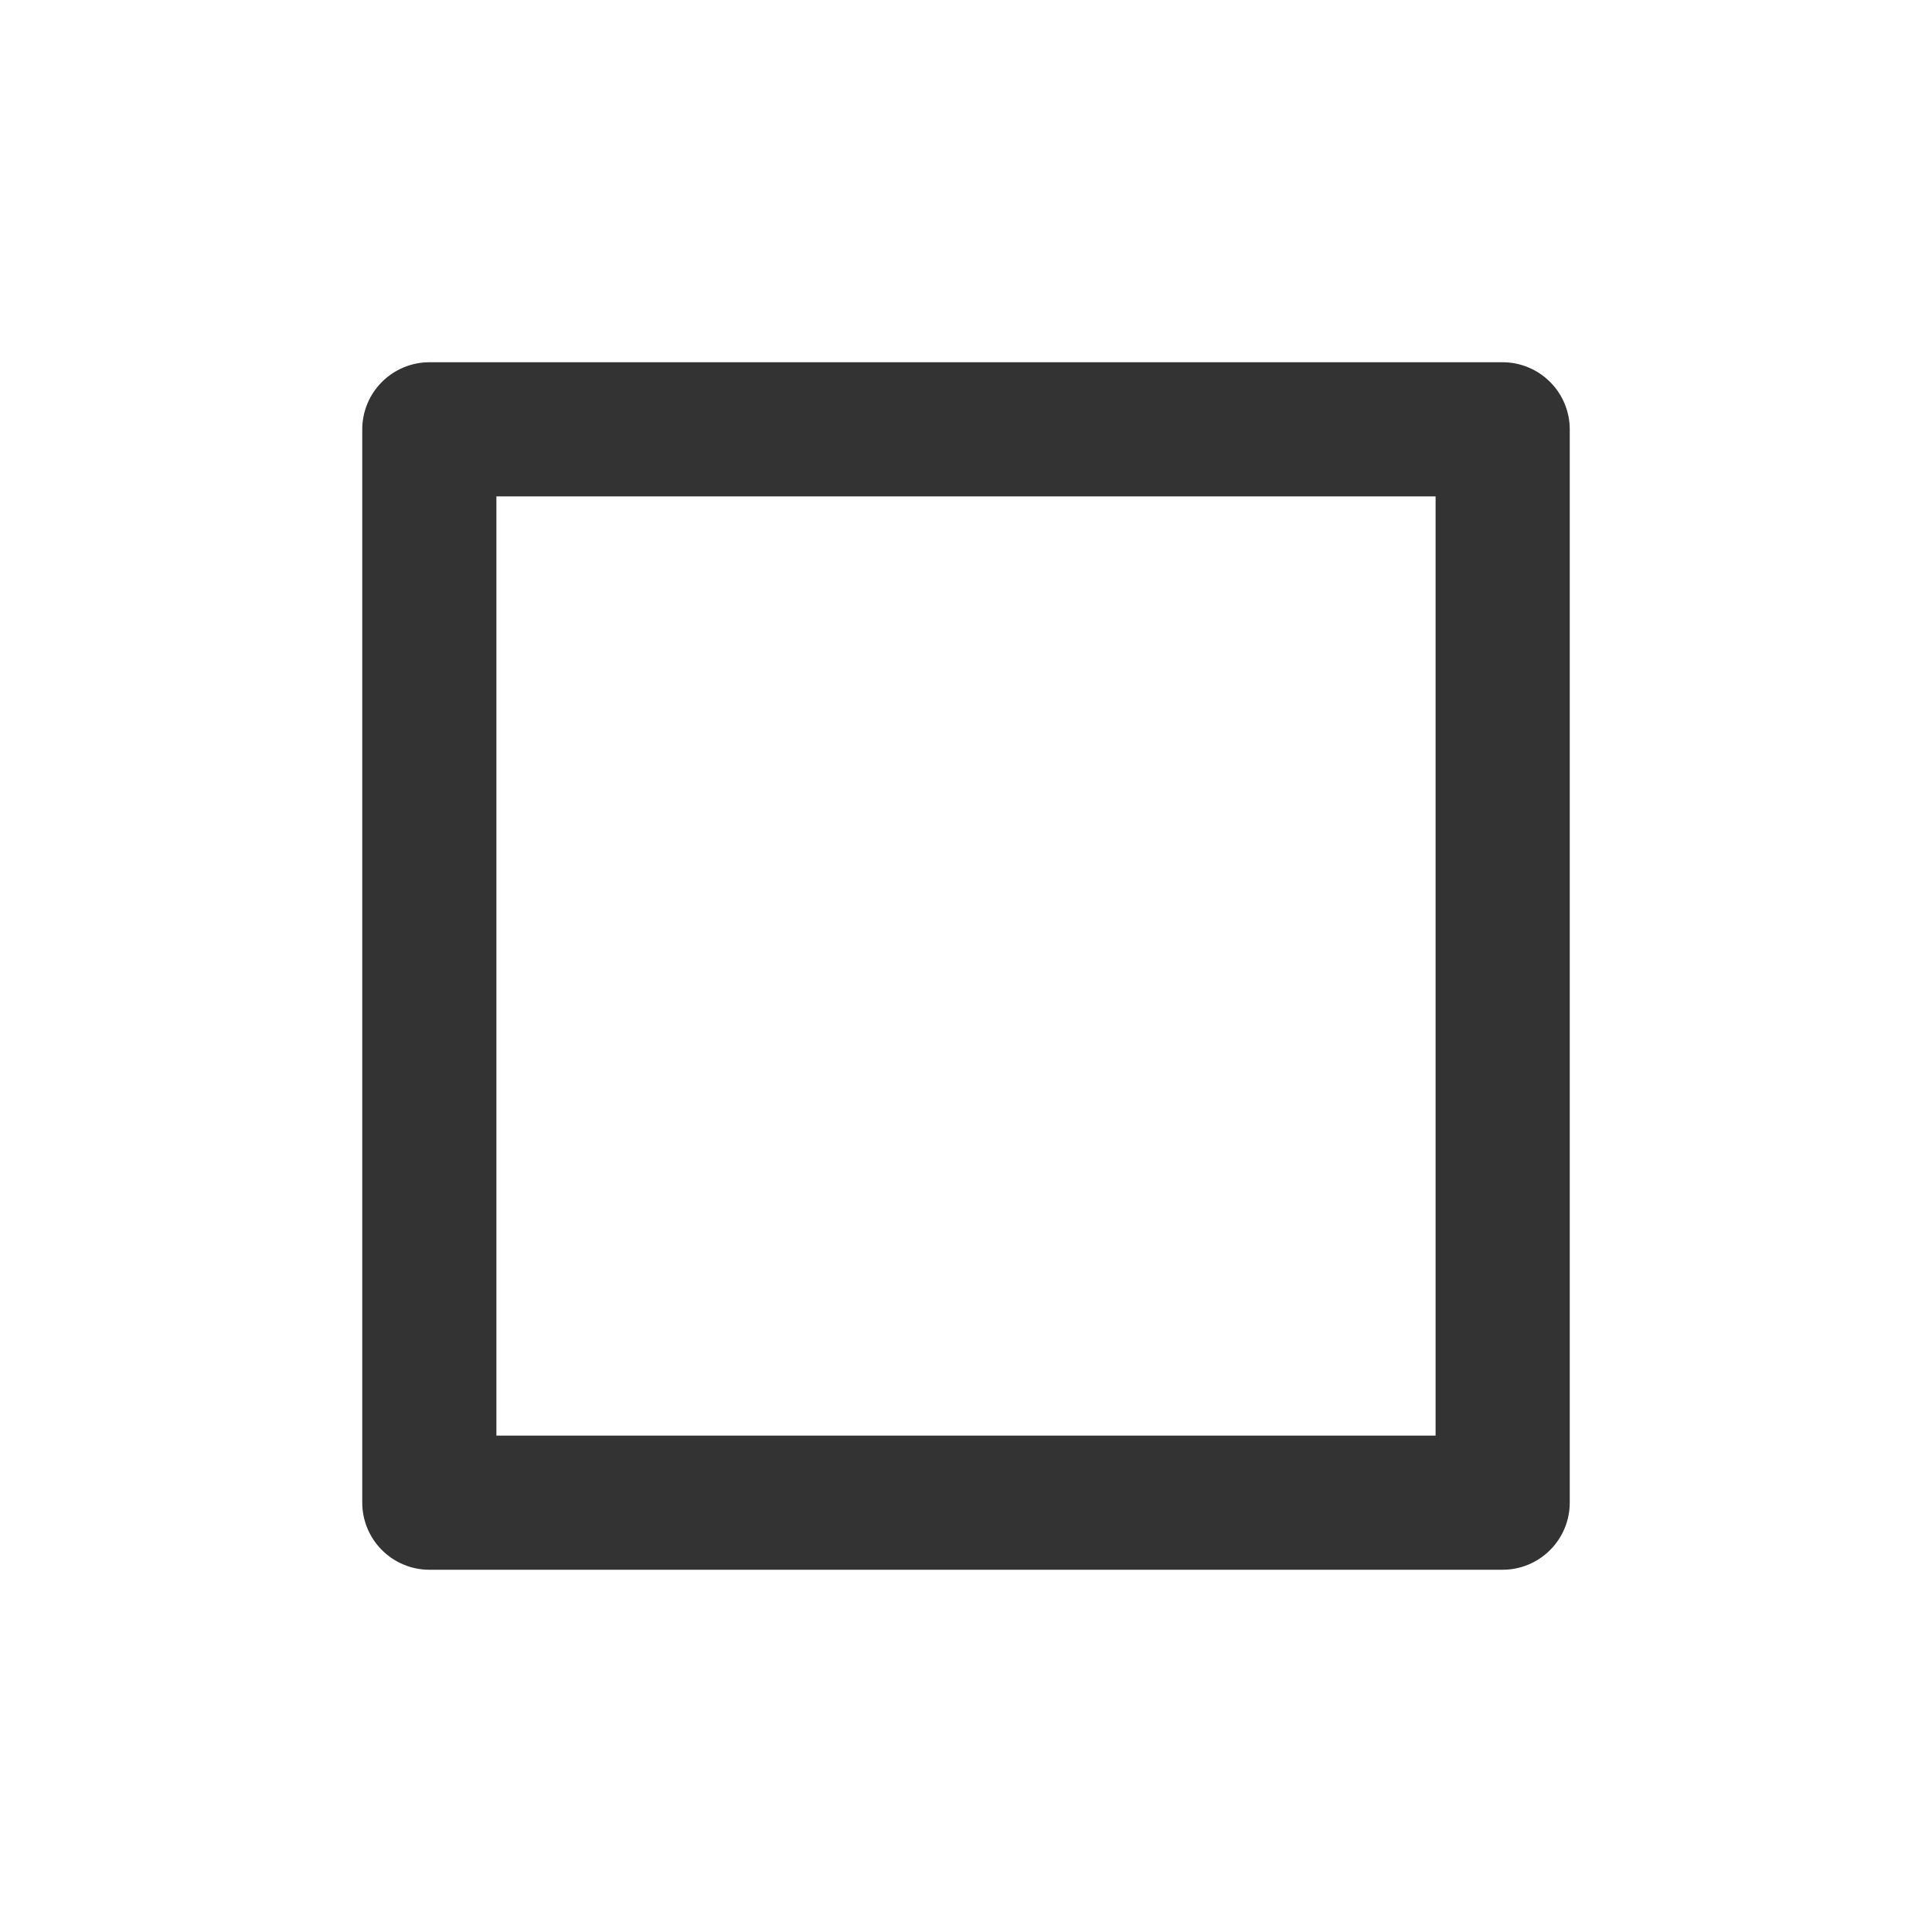
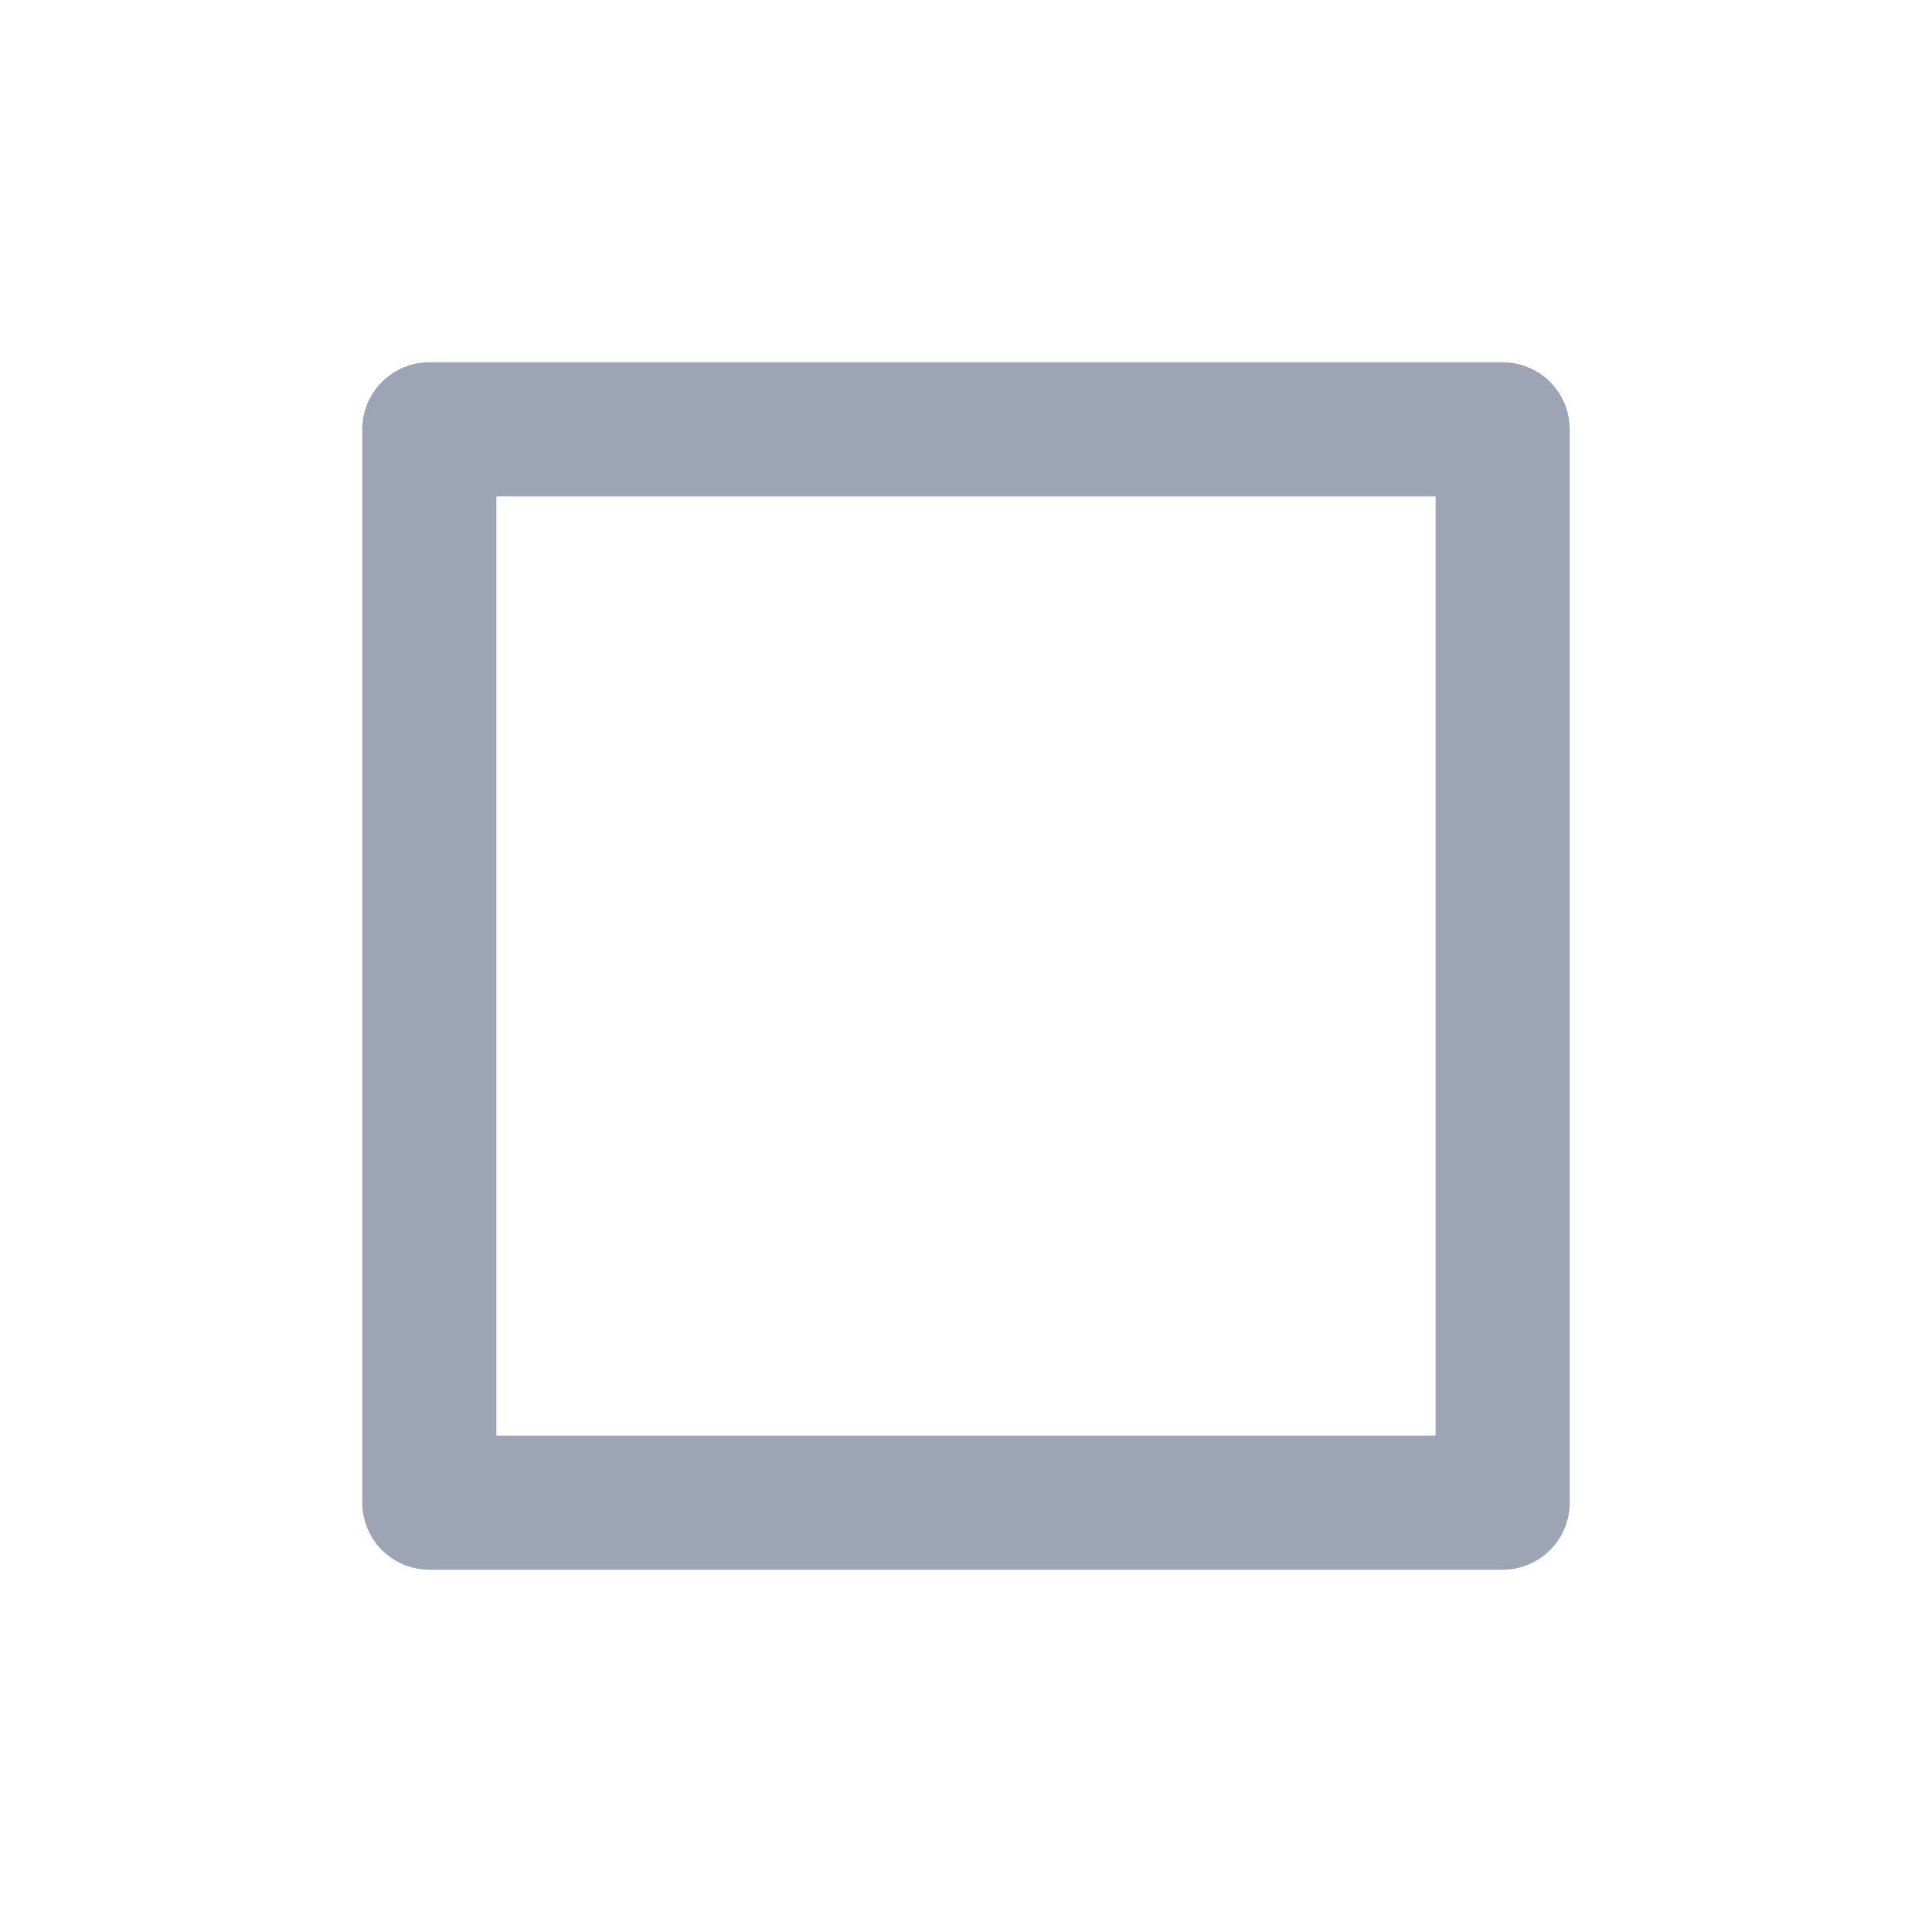
<svg xmlns="http://www.w3.org/2000/svg" width="16" height="16" viewBox="0 0 16 16" fill="none">
-   <path d="M3.556 3H12.444C12.592 3 12.733 3.059 12.837 3.163C12.941 3.267 13 3.408 13 3.556V12.444C13 12.592 12.941 12.733 12.837 12.837C12.733 12.941 12.592 13 12.444 13H3.556C3.408 13 3.267 12.941 3.163 12.837C3.059 12.733 3 12.592 3 12.444V3.556C3 3.408 3.059 3.267 3.163 3.163C3.267 3.059 3.408 3 3.556 3ZM4.111 4.111V11.889H11.889V4.111H4.111Z" fill="#333333" />
+   <path d="M3.556 3H12.444C12.592 3 12.733 3.059 12.837 3.163C12.941 3.267 13 3.408 13 3.556V12.444C13 12.592 12.941 12.733 12.837 12.837C12.733 12.941 12.592 13 12.444 13H3.556C3.408 13 3.267 12.941 3.163 12.837C3.059 12.733 3 12.592 3 12.444V3.556C3 3.408 3.059 3.267 3.163 3.163C3.267 3.059 3.408 3 3.556 3ZM4.111 4.111V11.889H11.889V4.111H4.111Z" fill="#9da5b4" />
</svg>
